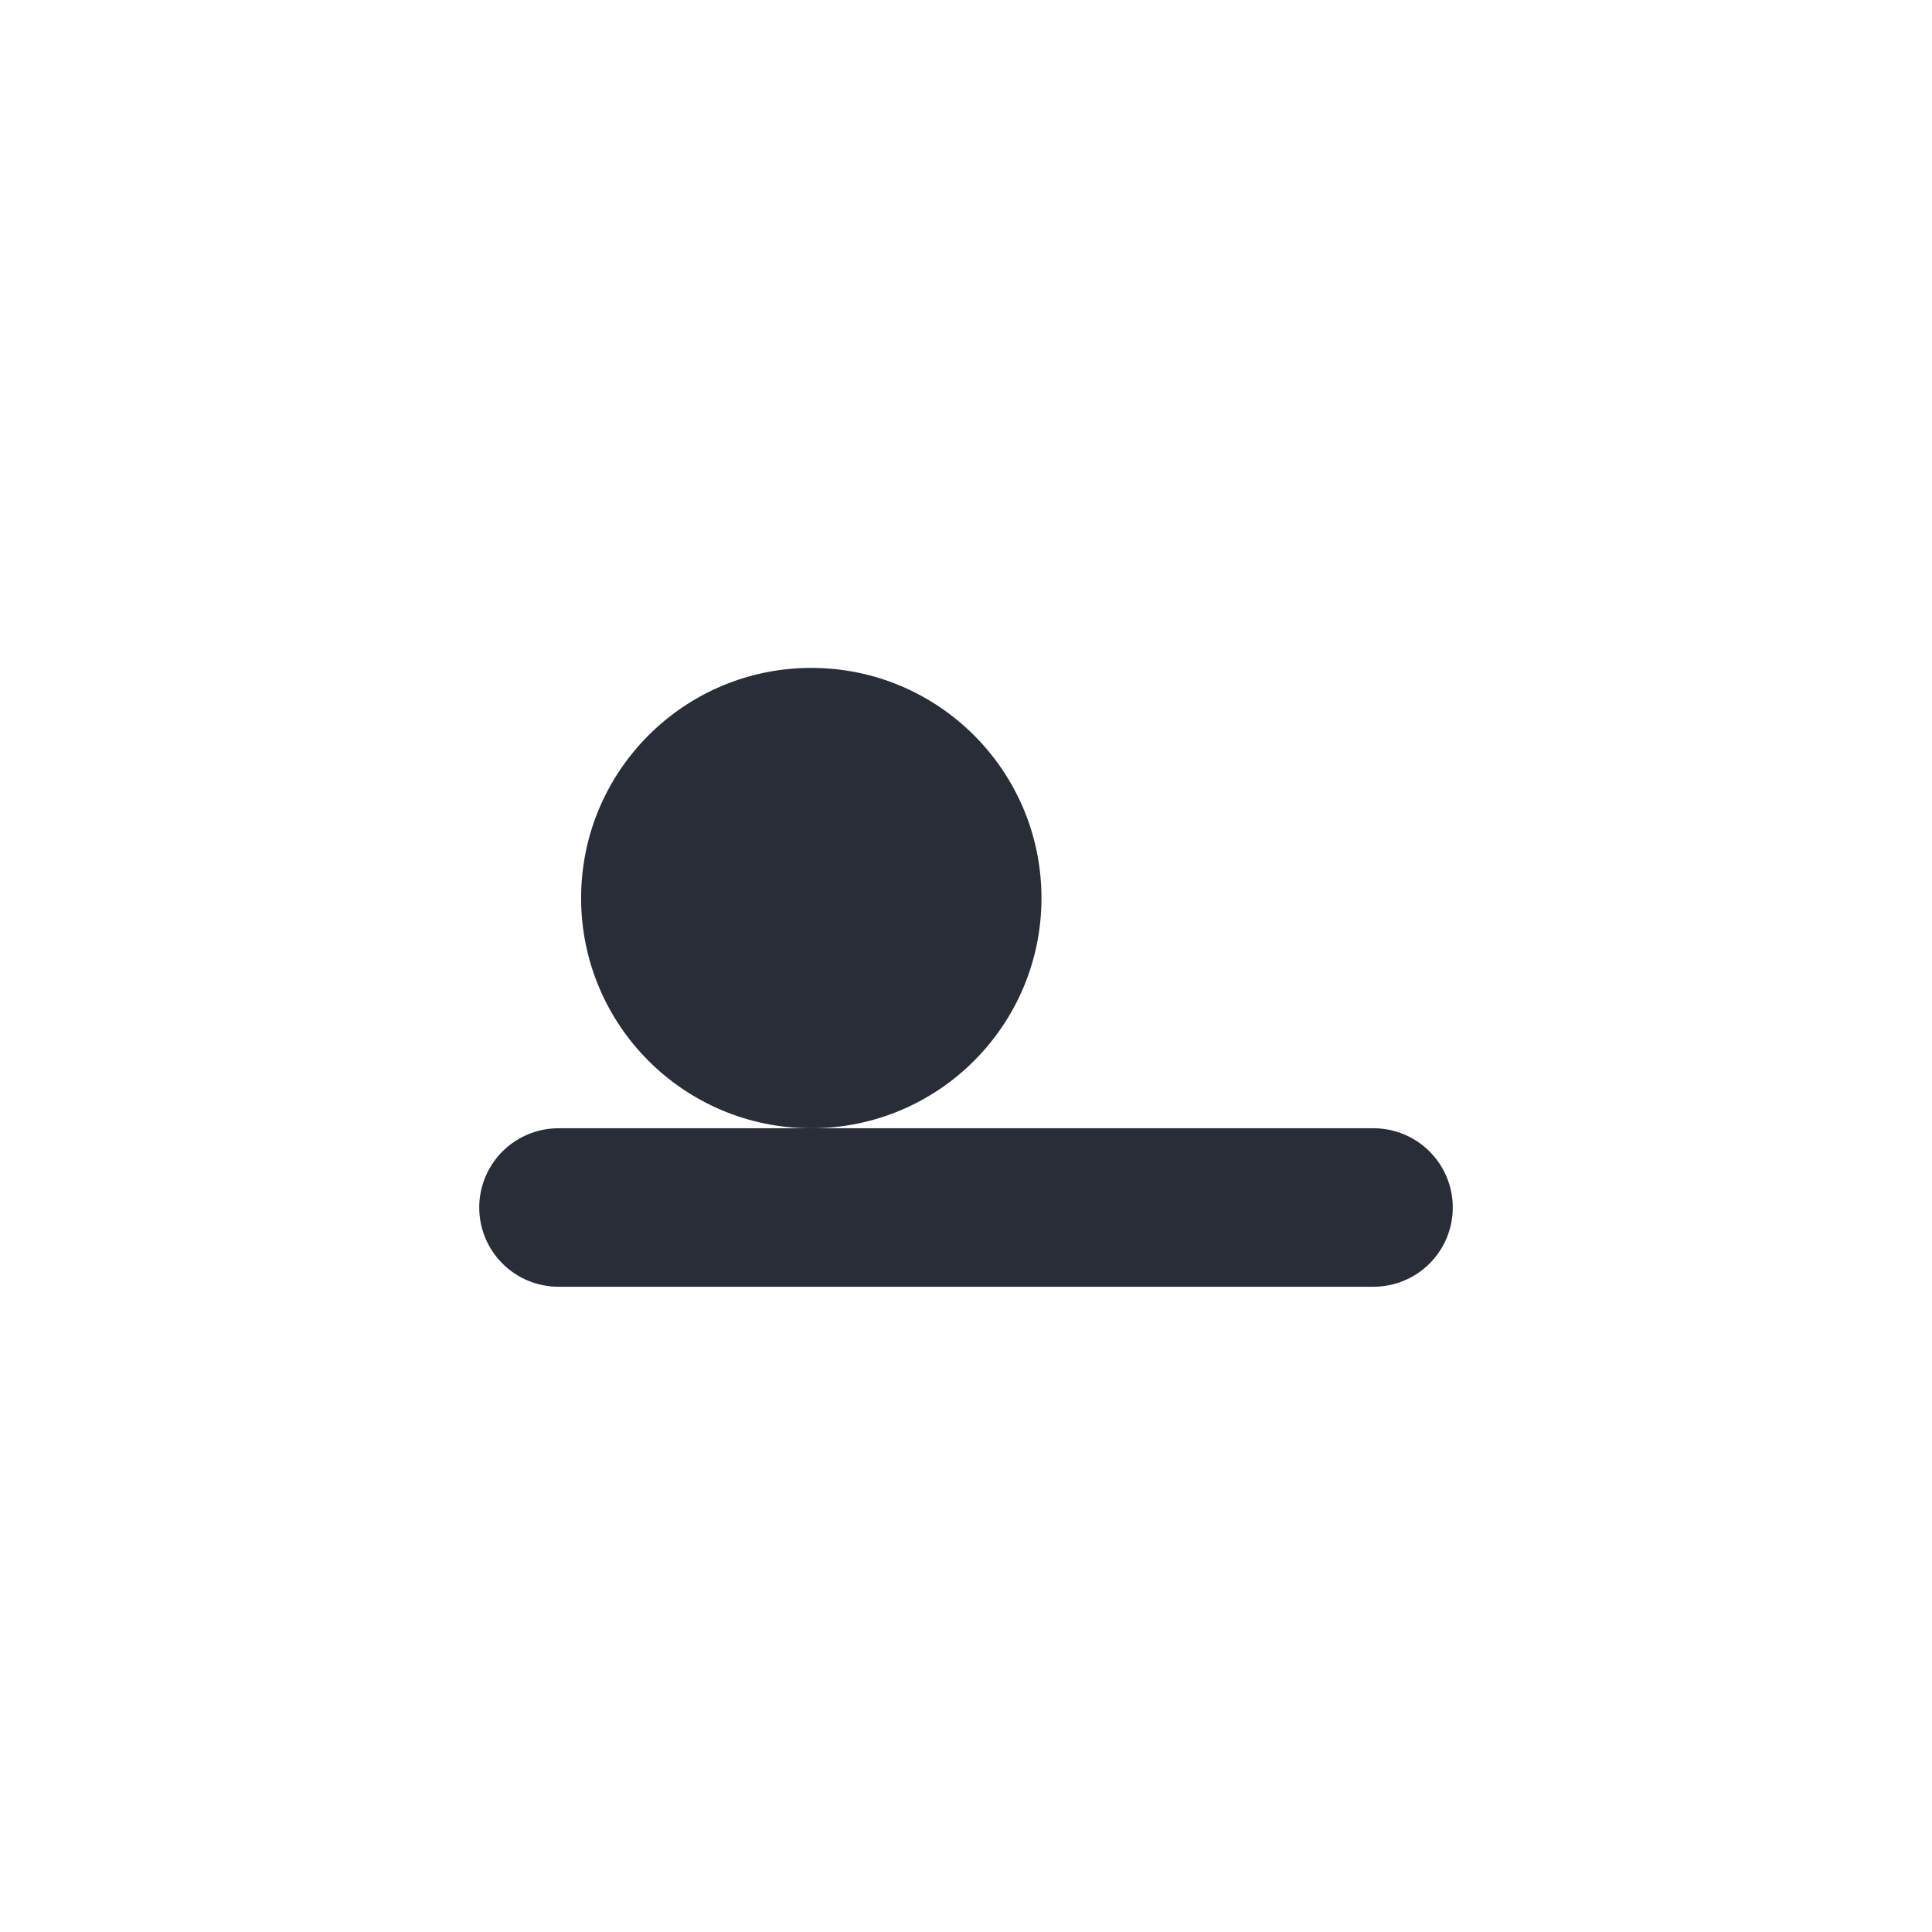
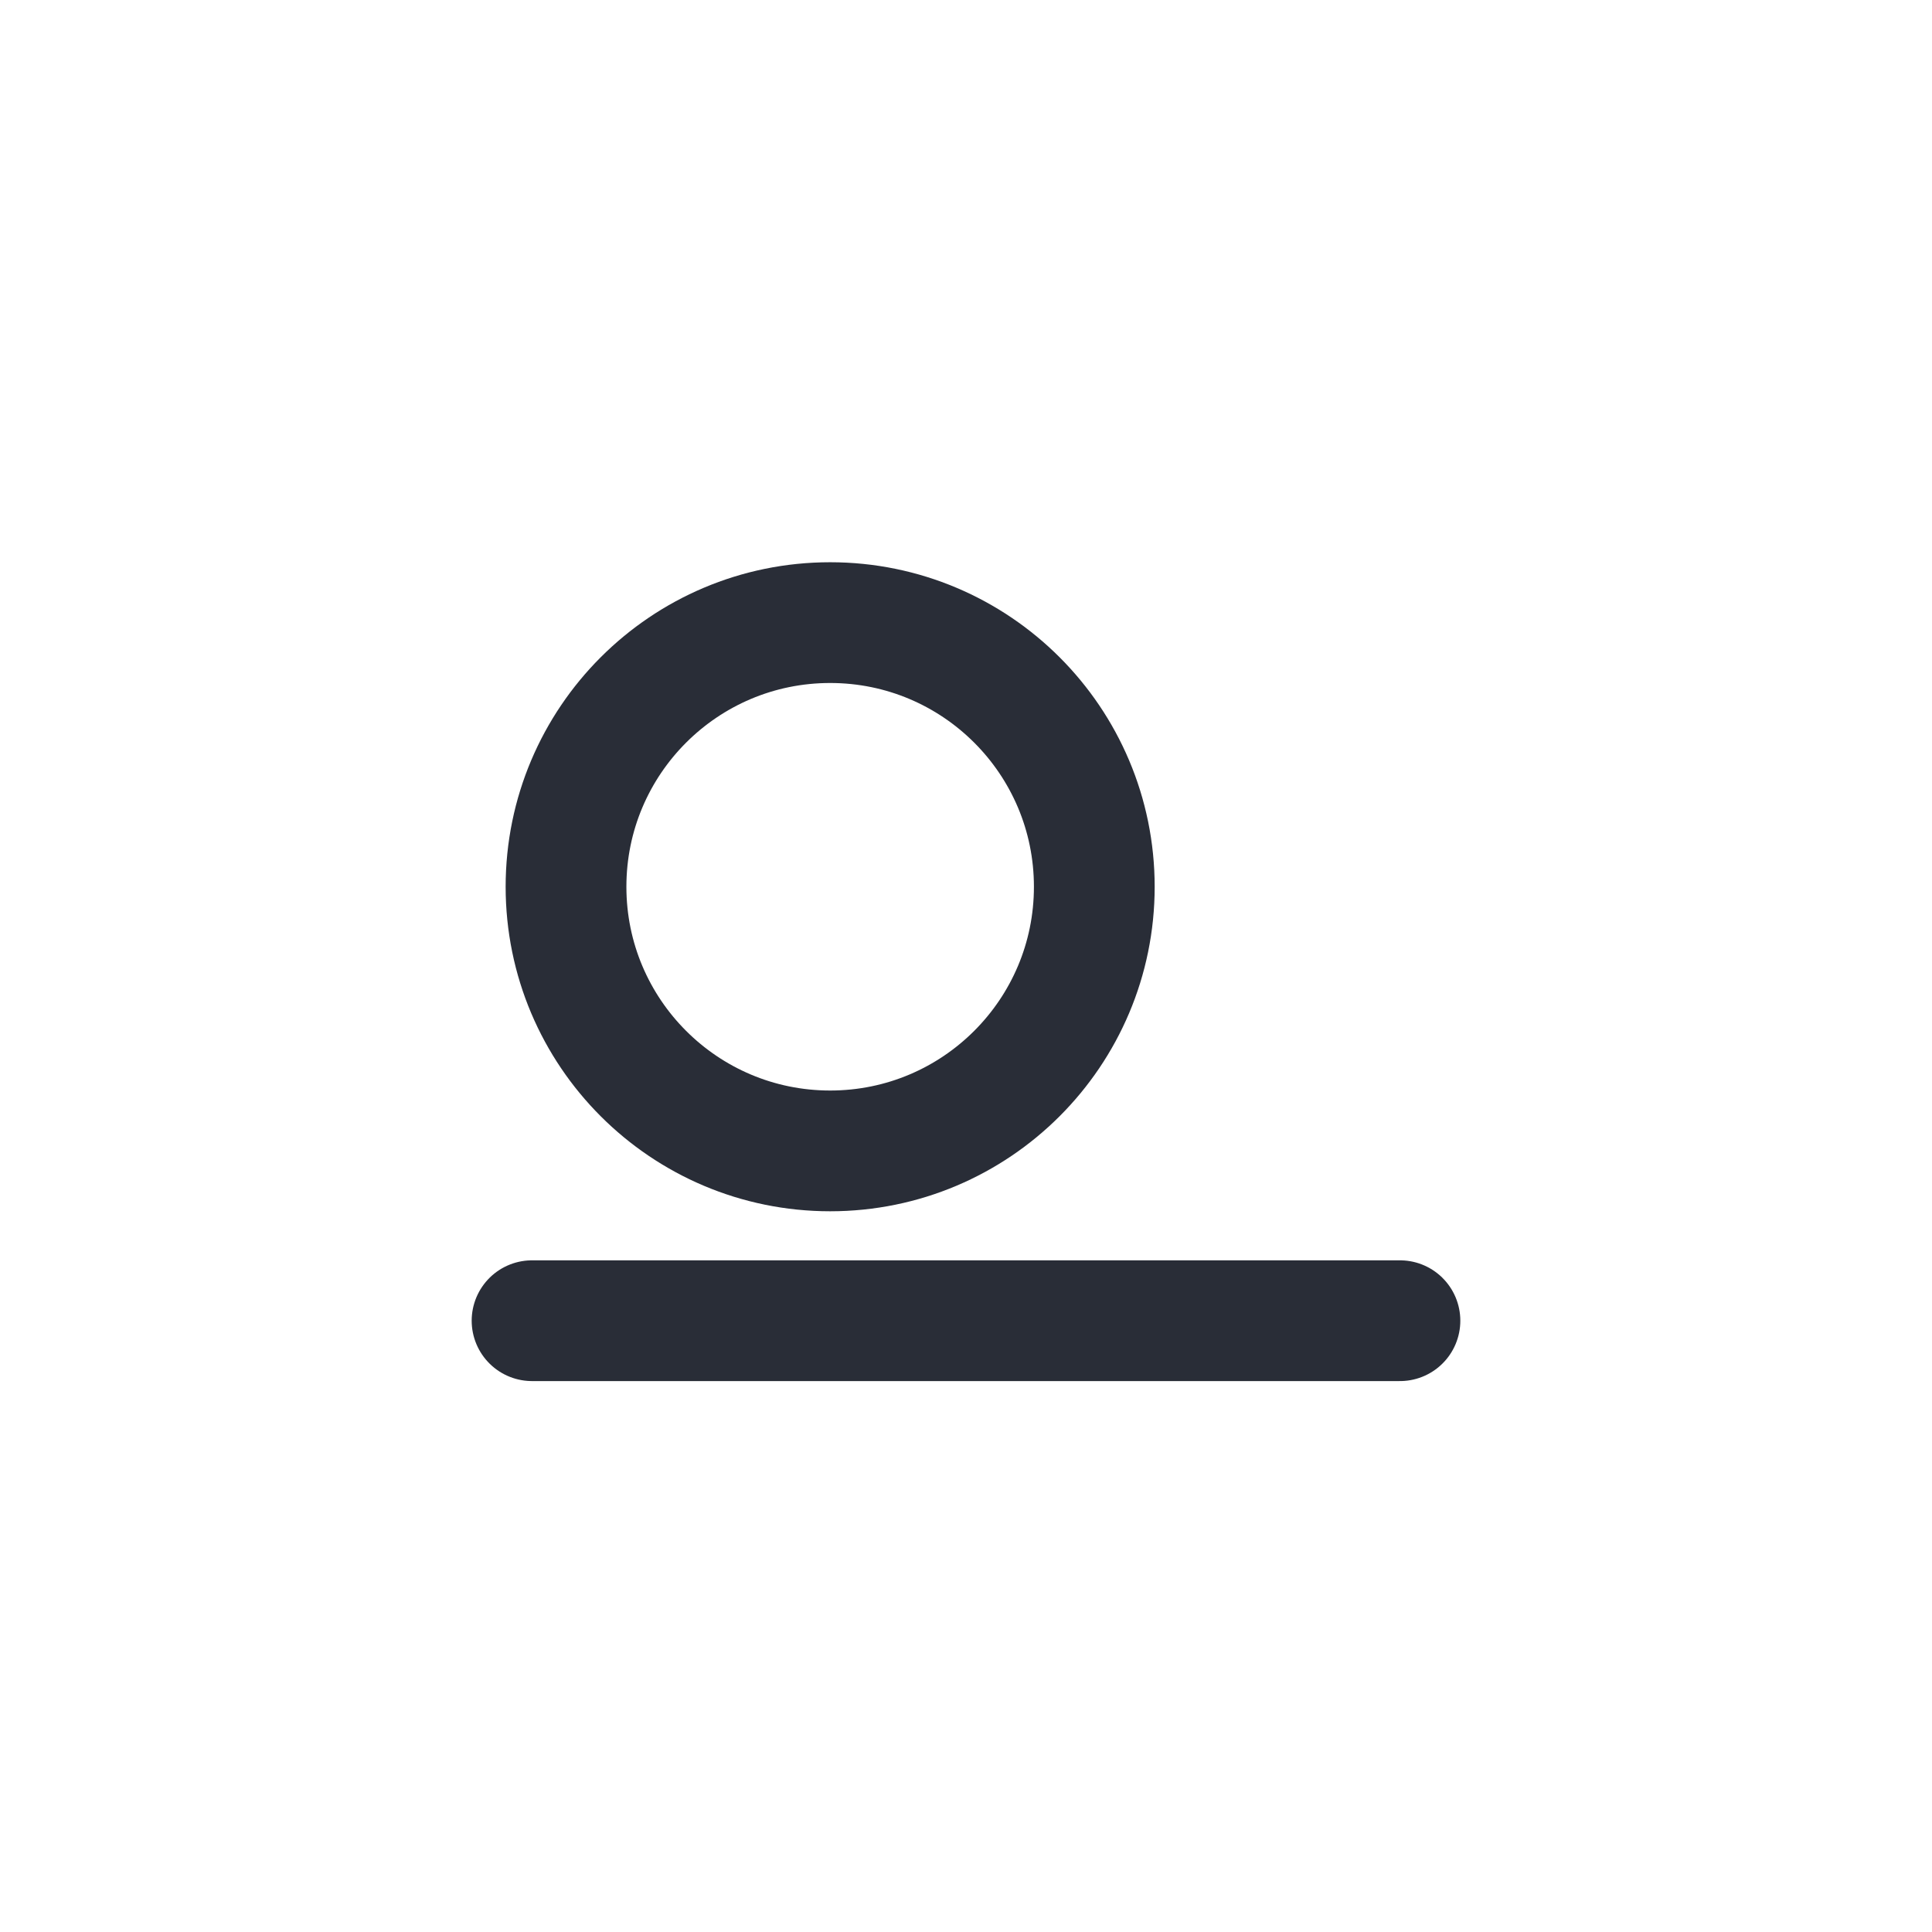
<svg xmlns="http://www.w3.org/2000/svg" viewBox="0 0 1024 1024" role="img" aria-label="Perch">
-   <line x1="296" y1="640" x2="728" y2="640" stroke-width="84" stroke-linecap="round" stroke="#292D37" />
-   <circle cx="430" cy="476" r="122" fill="#292D37" />
+   <line x1="282" y1="700" x2="742" y2="700" stroke-width="64" stroke-linecap="round" stroke="#292D37" />
+   <circle cx="440" cy="470" r="140" fill="none" stroke-width="64" stroke="#292D37" />
</svg>
